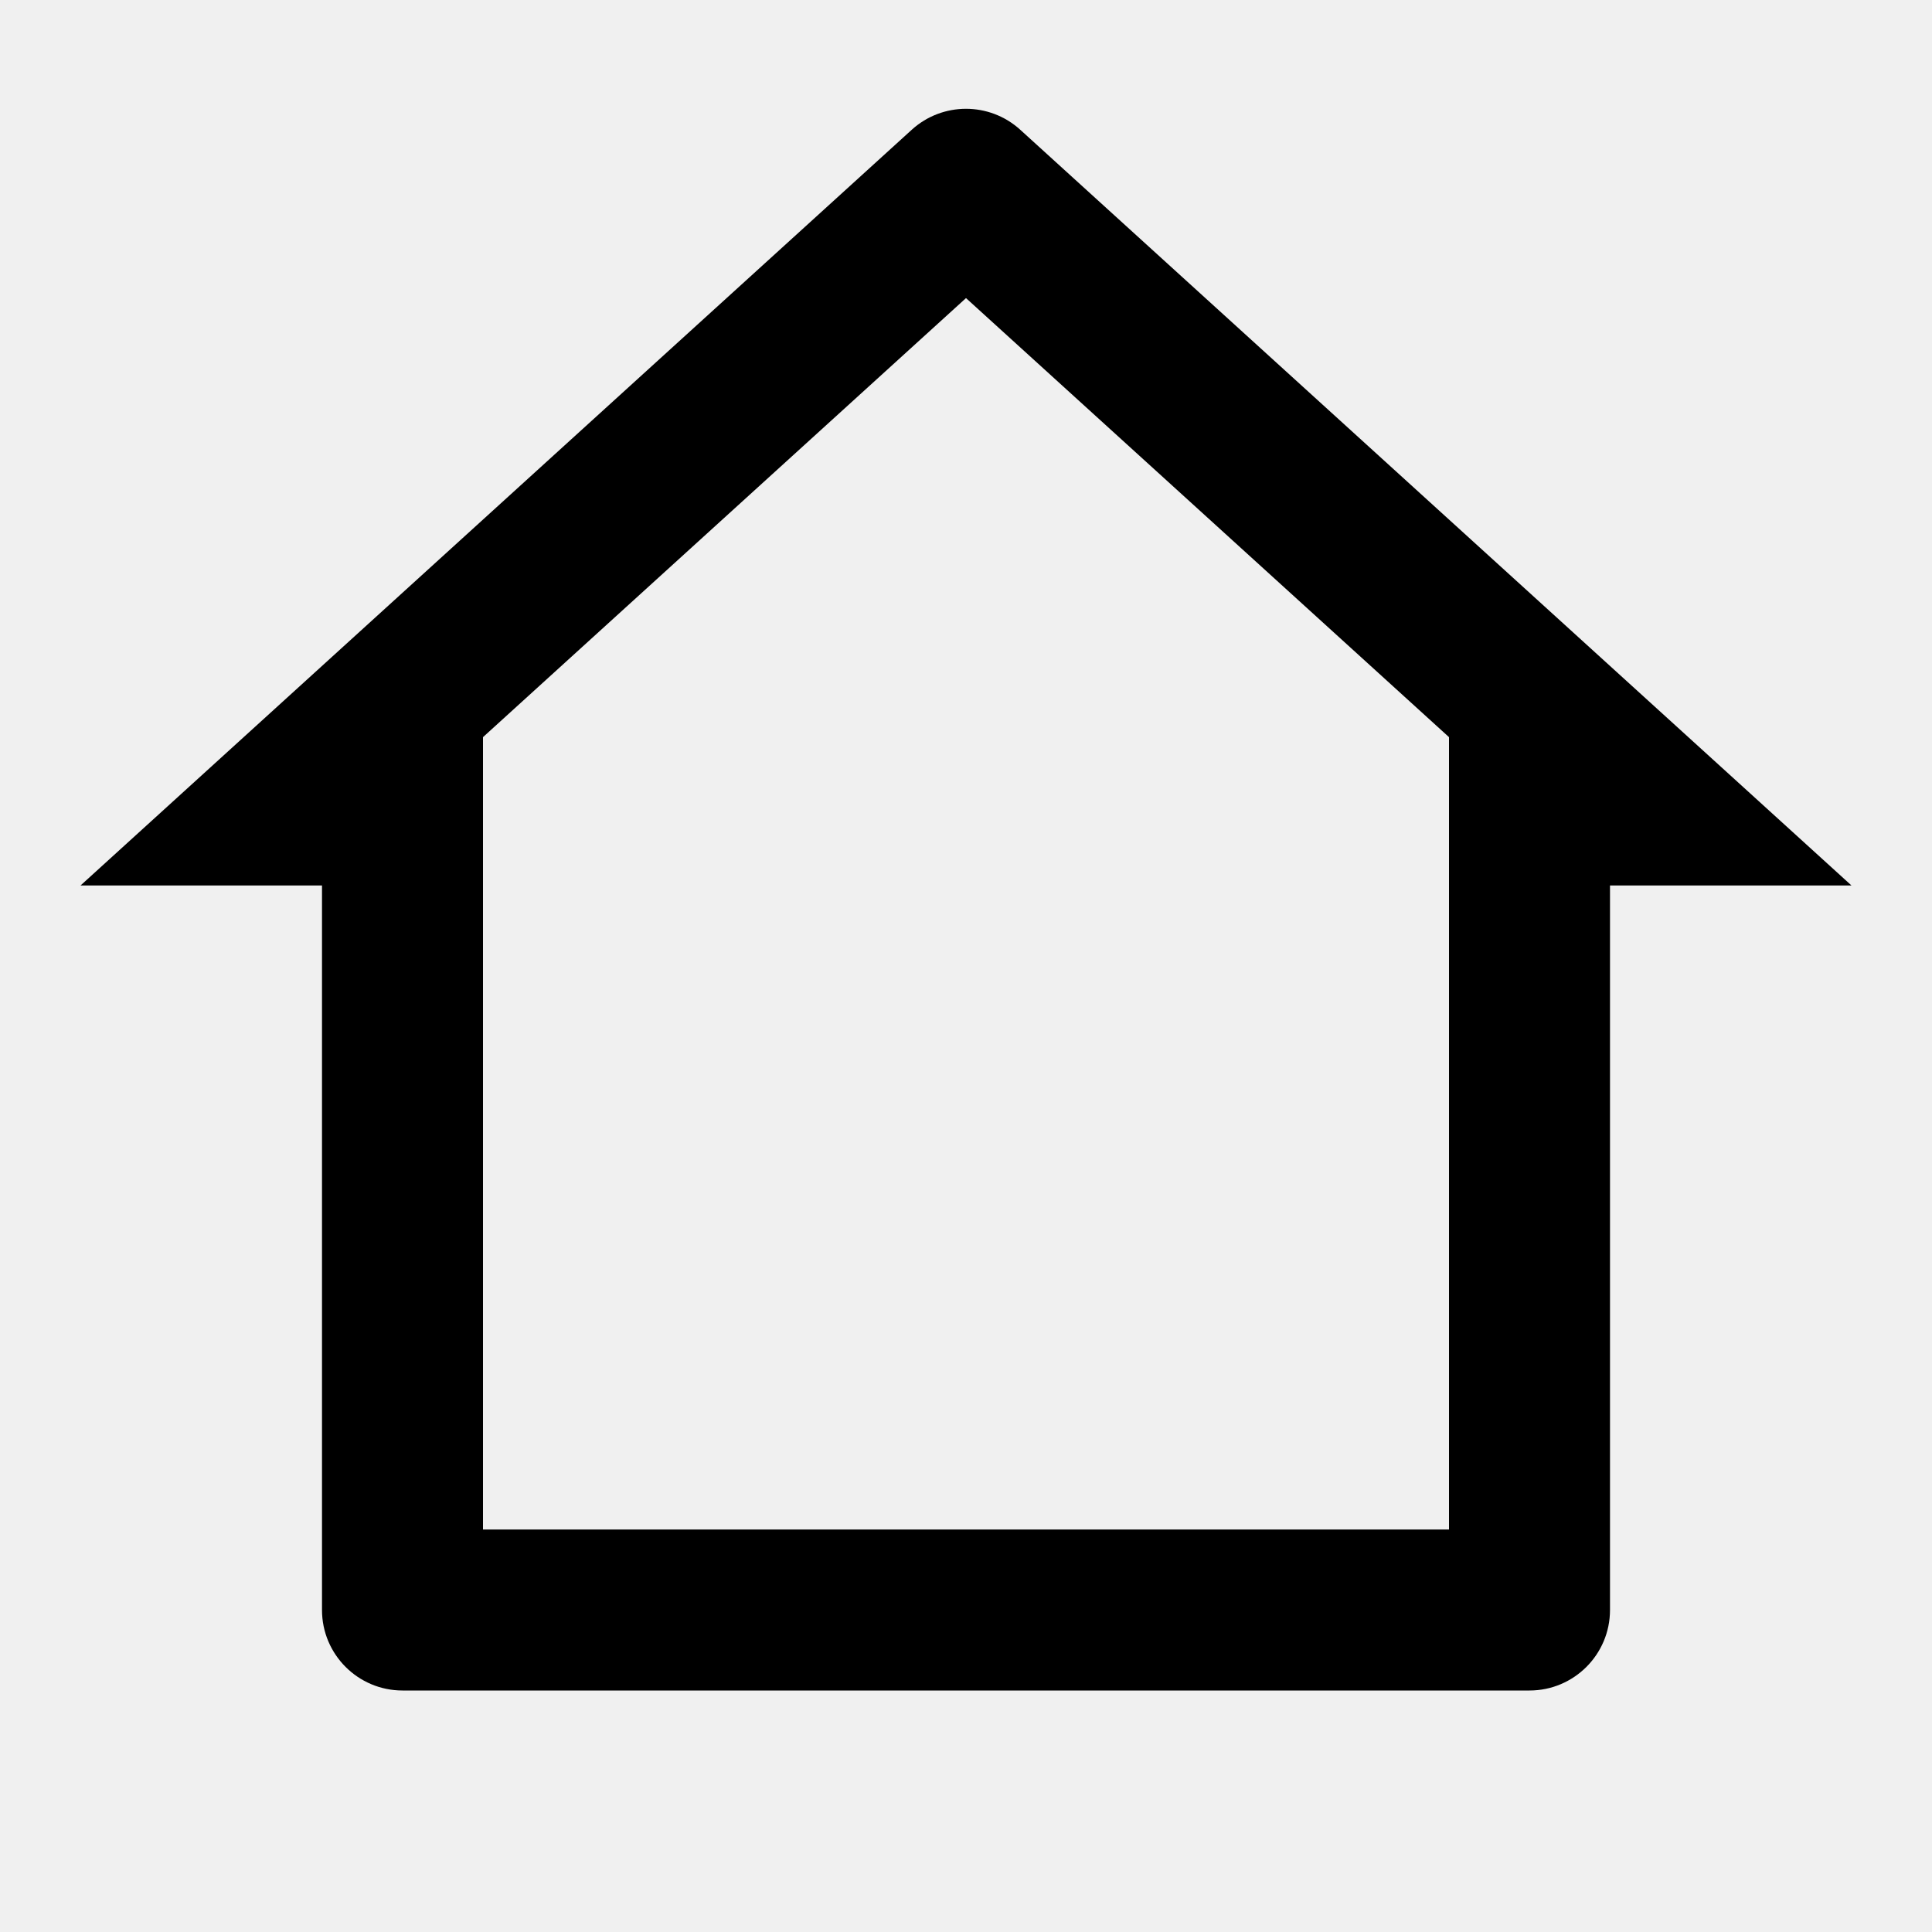
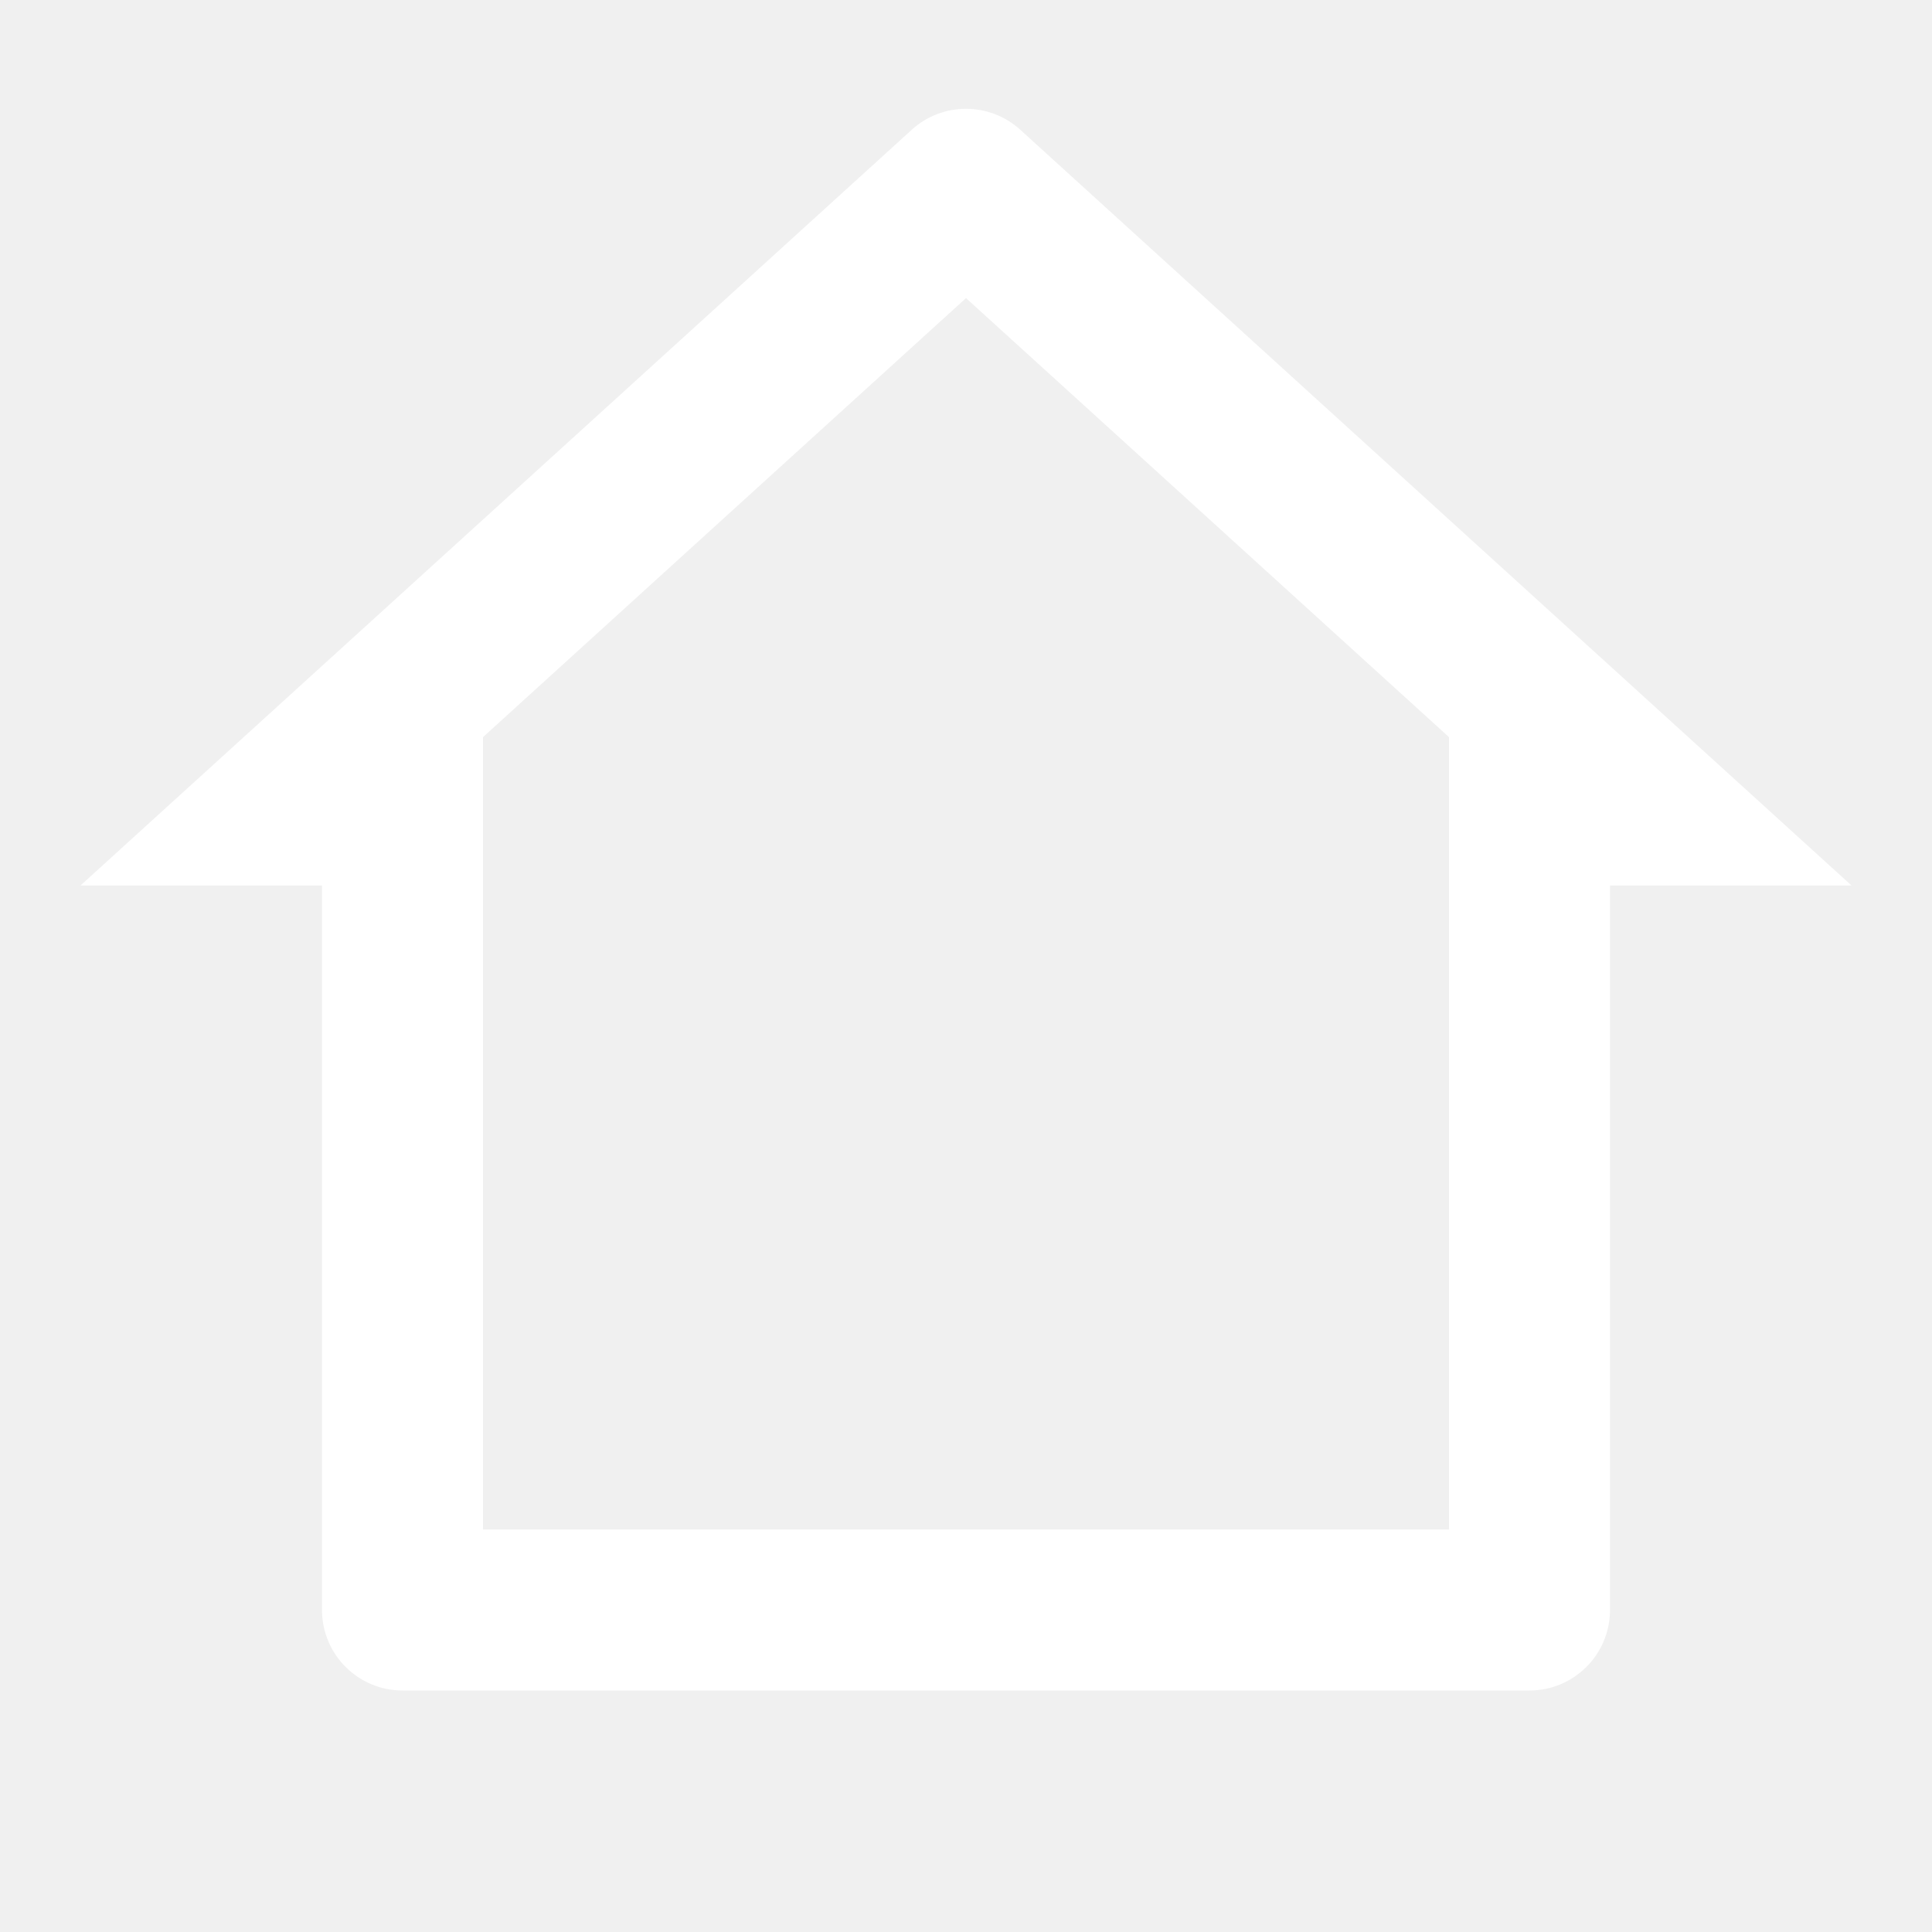
- <svg xmlns="http://www.w3.org/2000/svg" viewBox="0 0 24 24" fill="currentColor">
+ <svg xmlns="http://www.w3.org/2000/svg" viewBox="0 0 24 24" fill="white">
  <path d="M19 21H5C4.448 21 4 20.552 4 20V11L1 11L11.327 1.611C11.709 1.265 12.291 1.265 12.673 1.611L23 11L20 11V20C20 20.552 19.552 21 19 21ZM6 19H18V9.157L12 3.703L6 9.157V19Z" />
</svg>
